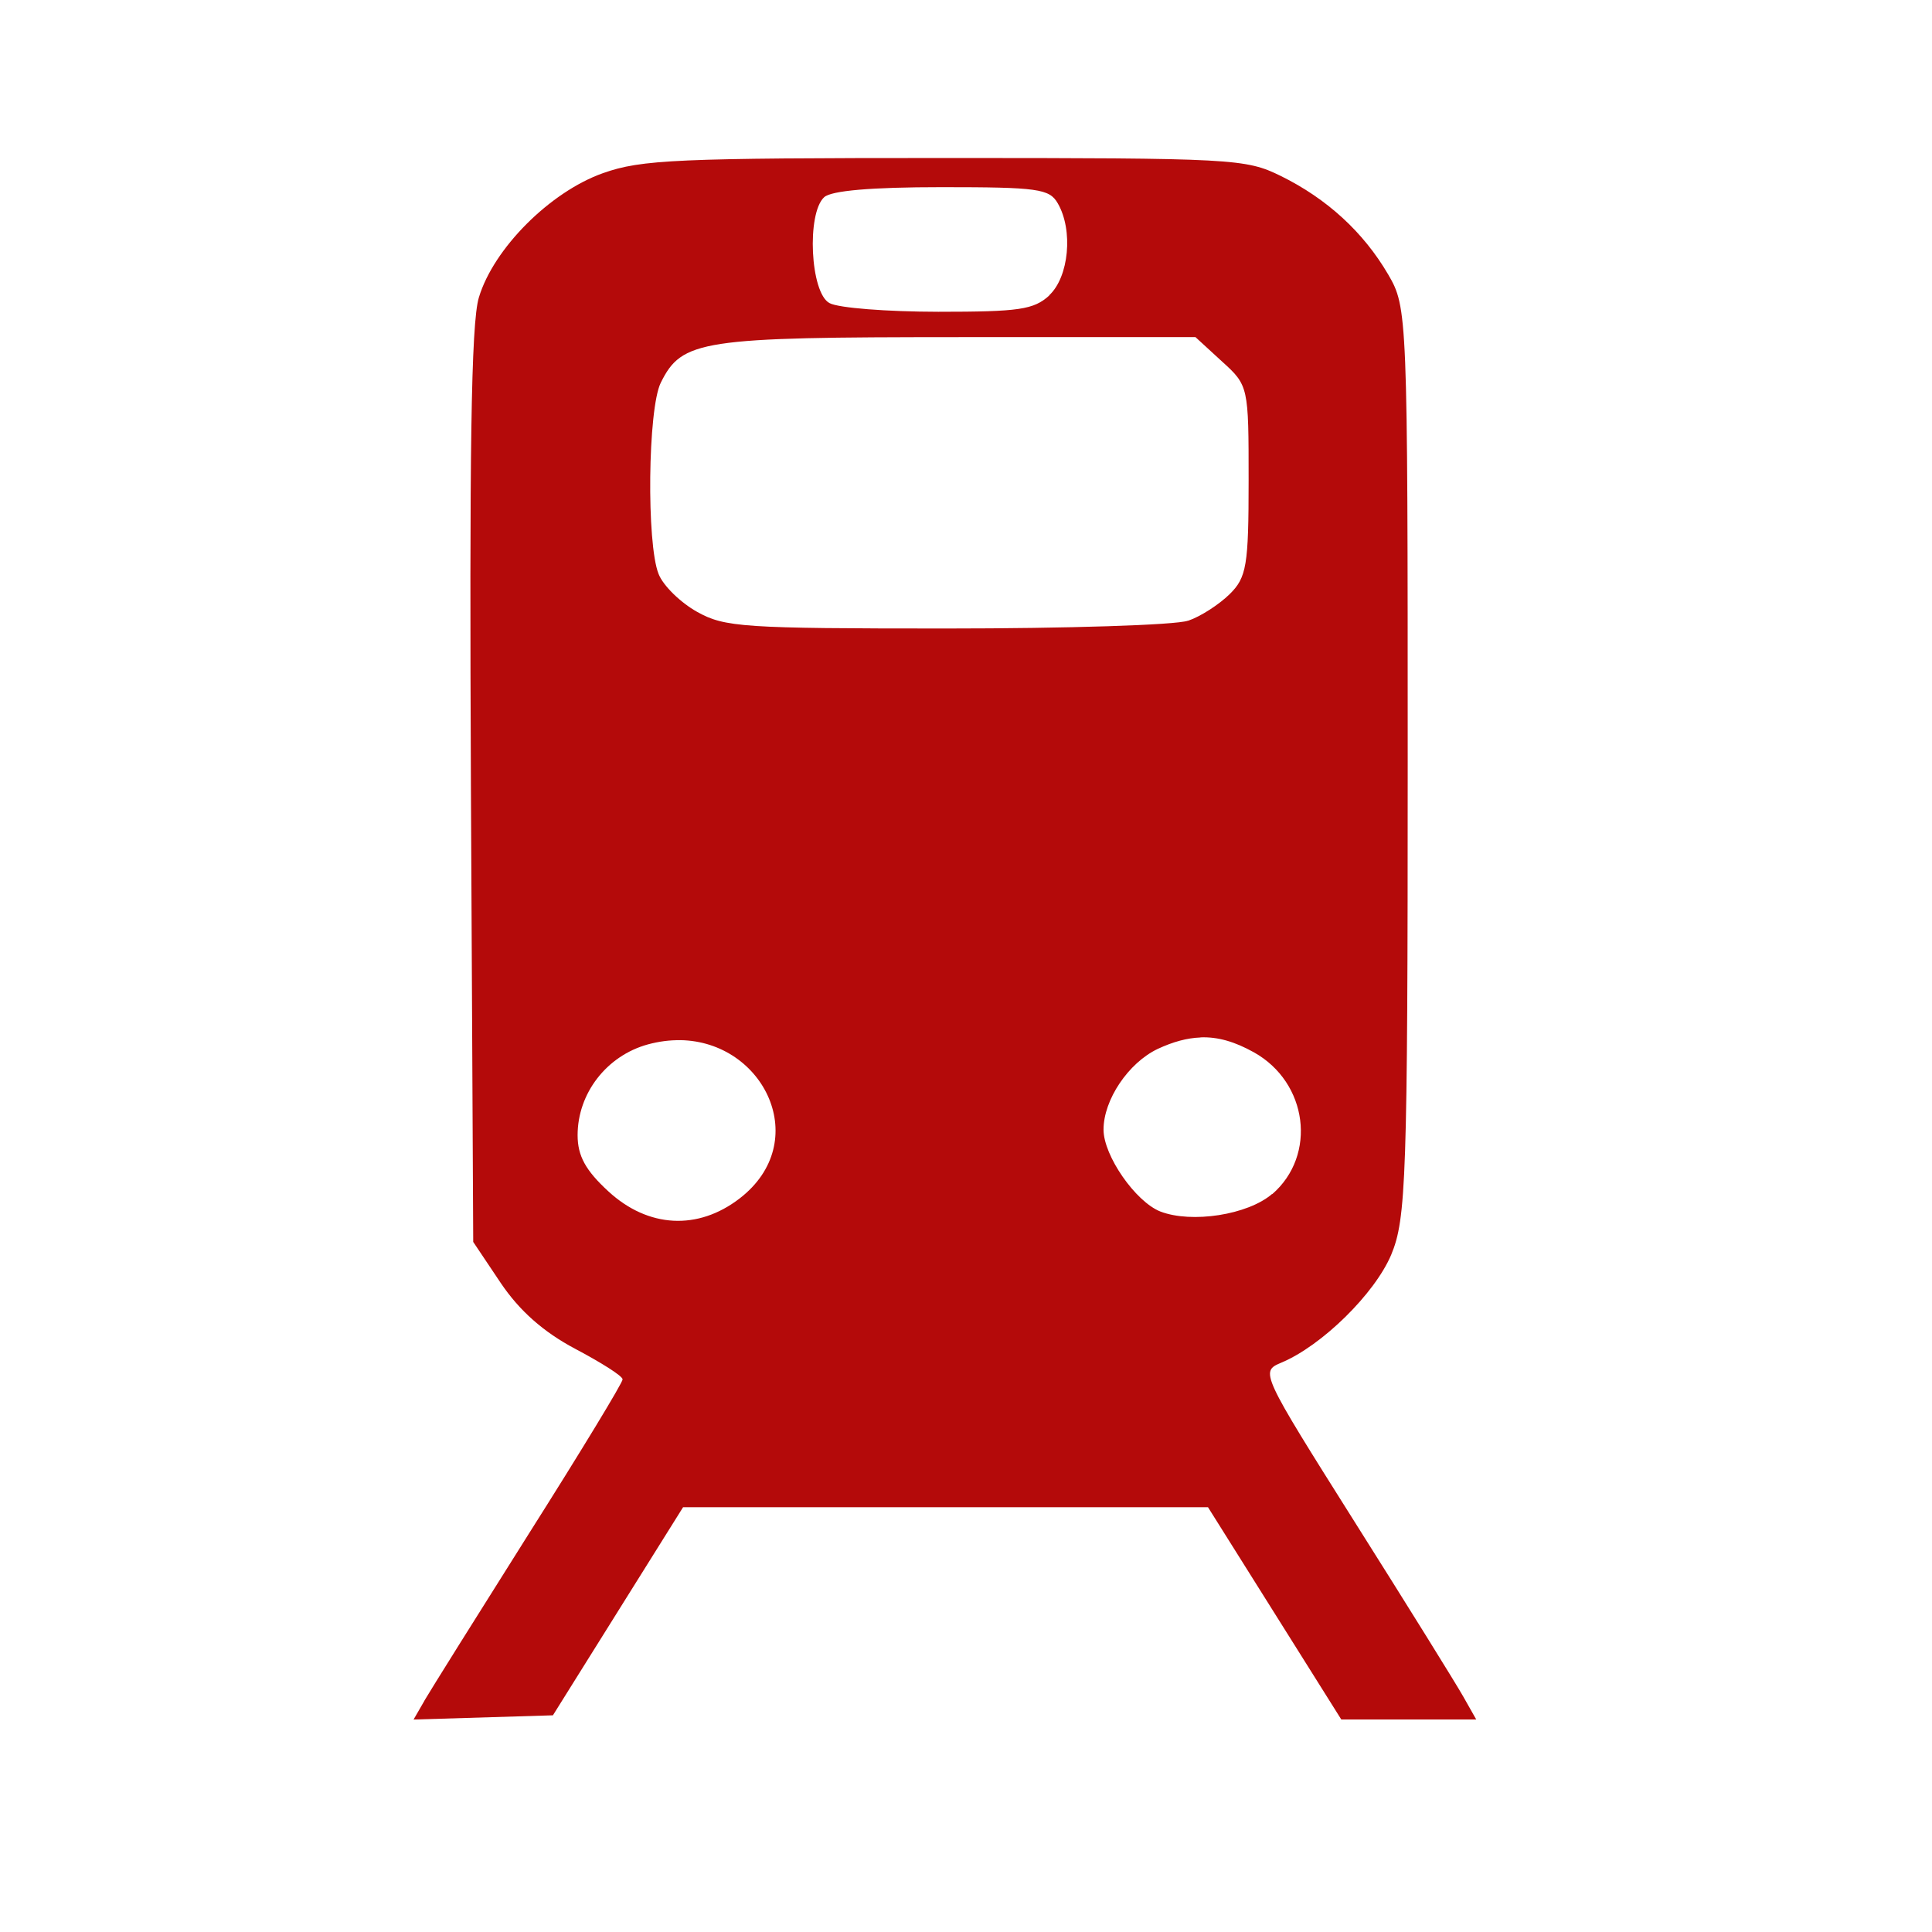
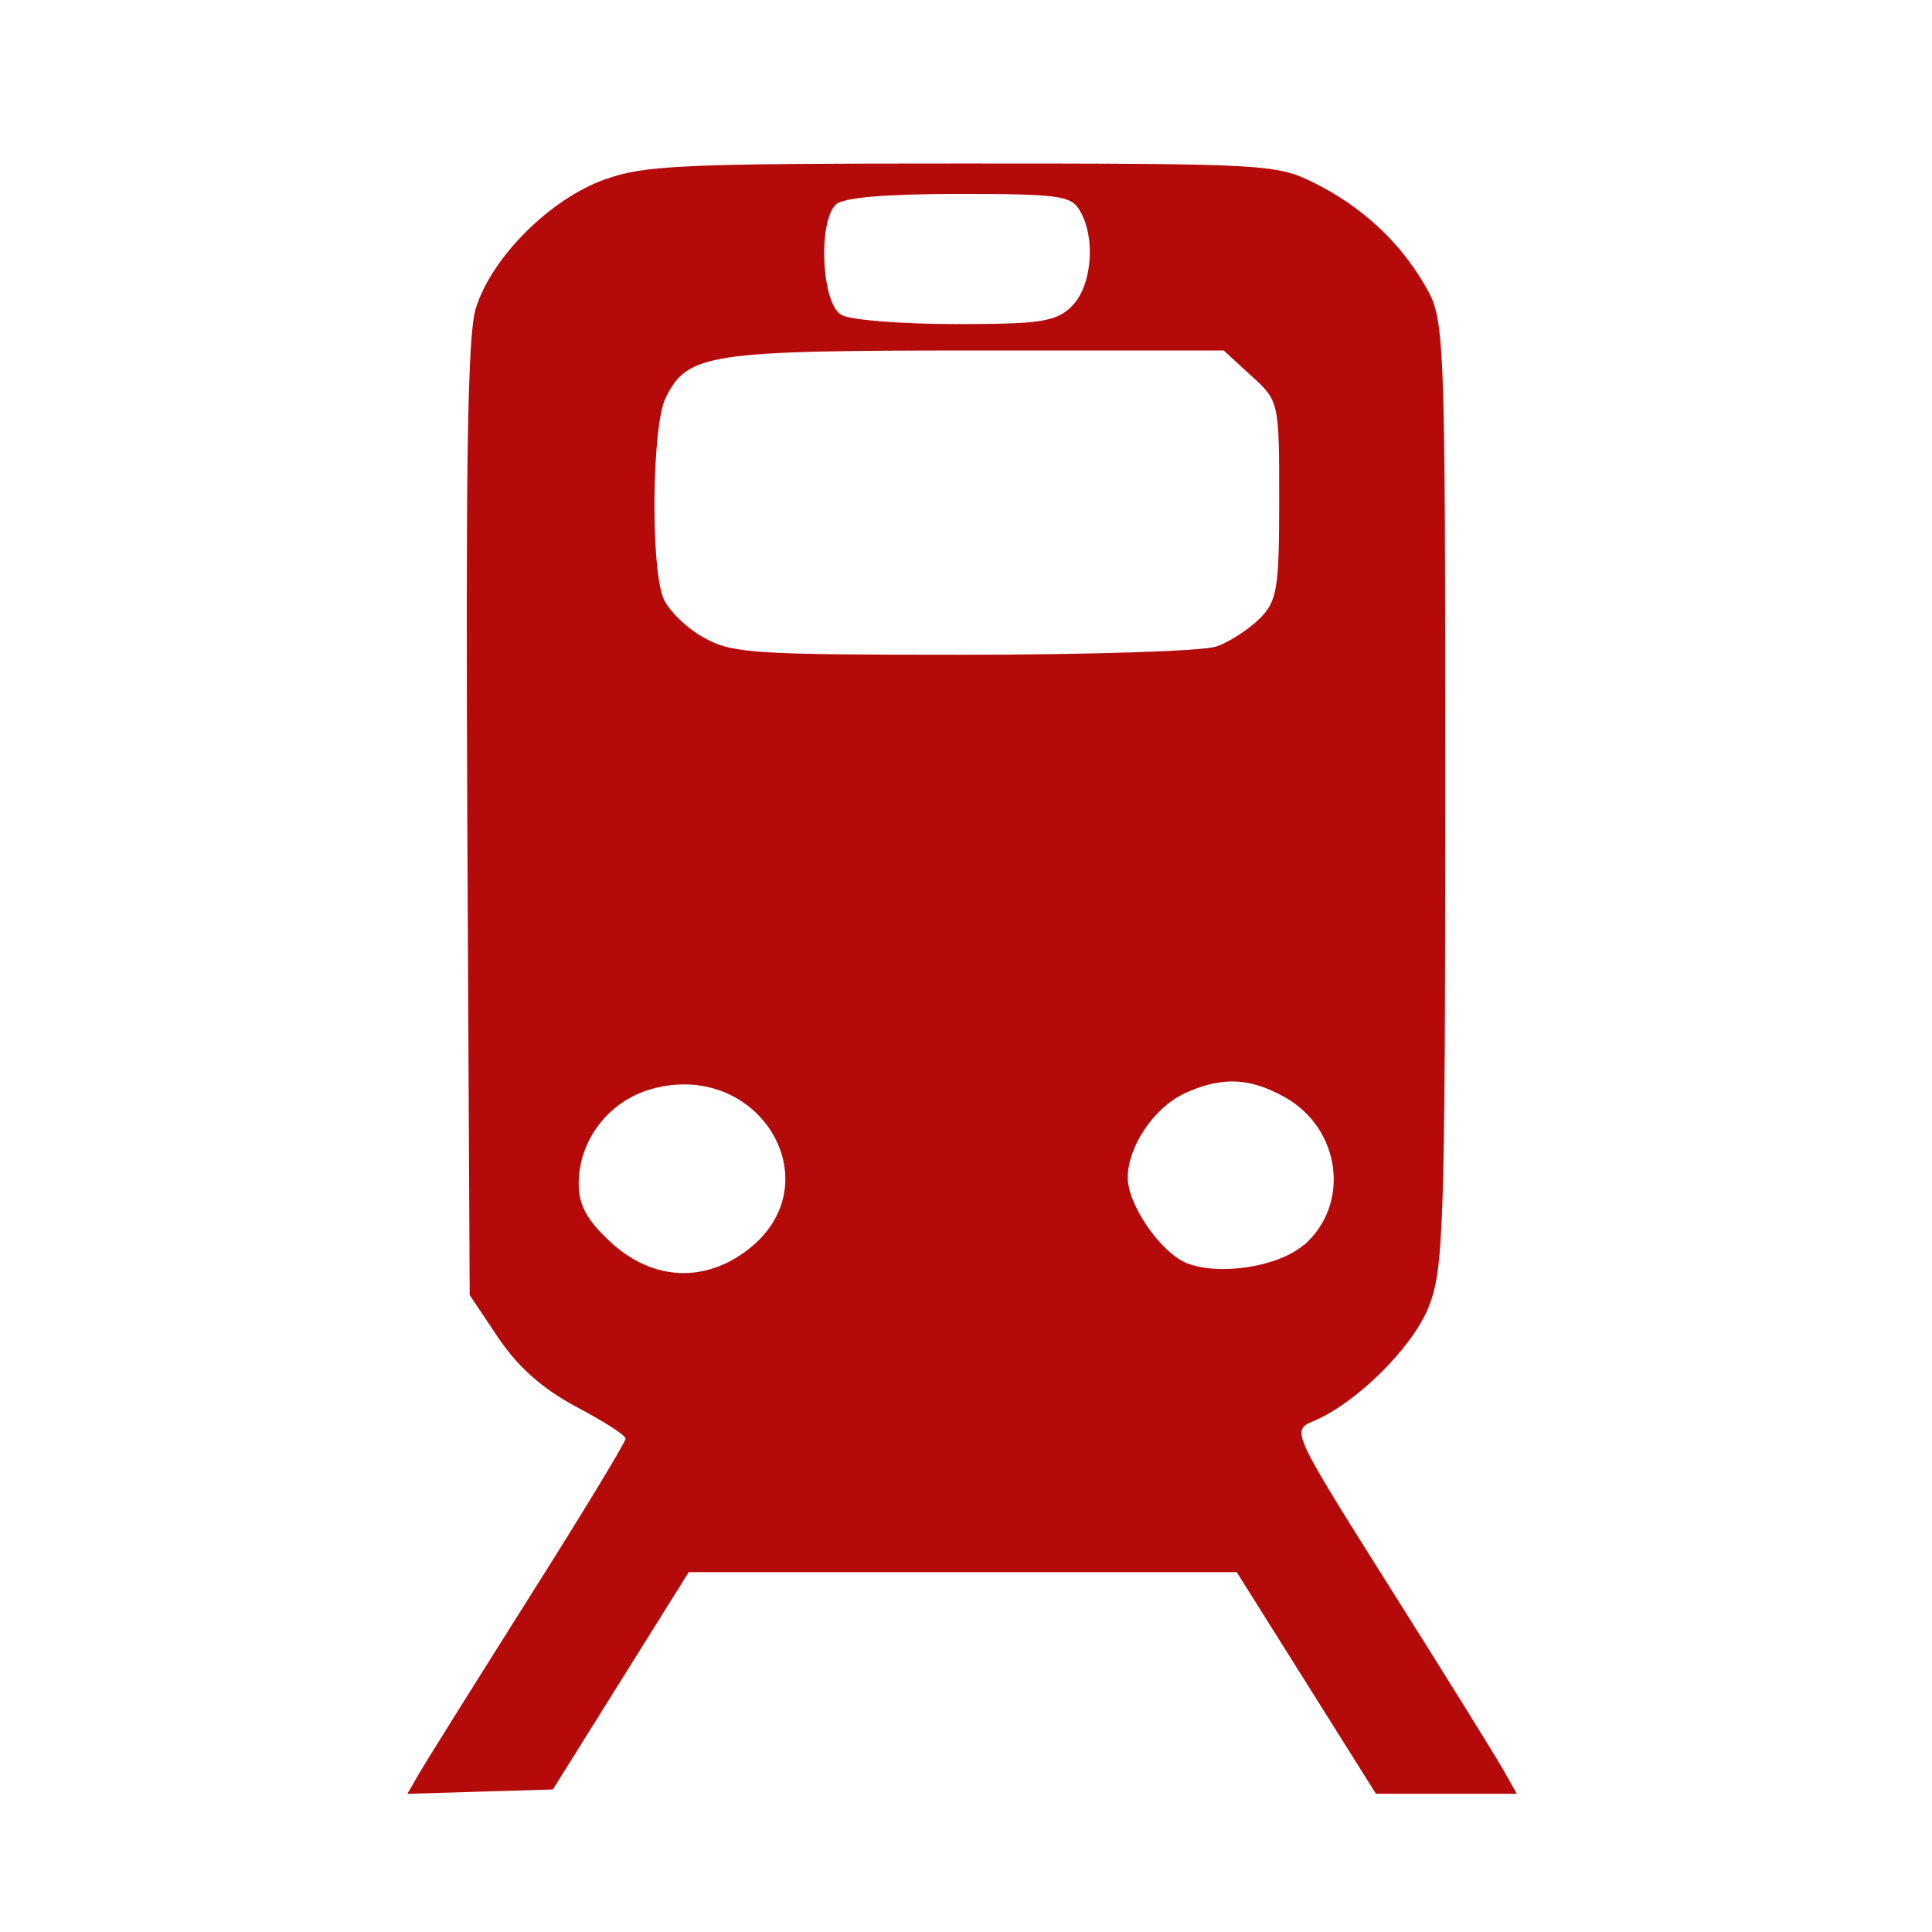
- <svg xmlns="http://www.w3.org/2000/svg" width="32" height="32" id="svg4929" version="1.1" viewBox="0 0 32 32">
+ <svg xmlns="http://www.w3.org/2000/svg" width="1000" height="1000" id="svg4929" version="1.1" viewBox="0 0 1000 1000">
  <defs id="defs4931" />
-   <g id="layer1">
-     <path style="fill:#b40a0a;fill-opacity:1" d="m 15.654,2.617 c -4.439,0 -5.03,0.025 -5.667,0.251 C 9.11,3.179 8.176,4.115 7.932,4.926 7.8,5.352 7.775,7.591 7.8,13.042 l 0.038,7.528 0.455,0.679 c 0.309,0.459 0.706,0.812 1.235,1.092 0.428,0.227 0.784,0.449 0.784,0.506 0.004,0.05 -0.693,1.198 -1.549,2.55 -0.854,1.354 -1.635,2.602 -1.736,2.775 l 0.006,-0.008 -0.183,0.317 1.154,-0.035 1.154,-0.035 1.078,-1.724 1.078,-1.723 4.347,0 4.347,0 1.104,1.758 1.104,1.758 1.118,0 1.117,0 -0.214,-0.378 c -0.118,-0.21 -0.924,-1.508 -1.791,-2.881 -1.566,-2.485 -1.573,-2.503 -1.226,-2.65 0.674,-0.281 1.551,-1.144 1.823,-1.789 0.247,-0.595 0.273,-1.245 0.273,-8.166 0,-7.428 -0.005,-7.524 -0.324,-8.071 C 22.581,3.843 21.978,3.291 21.213,2.914 20.631,2.629 20.438,2.617 15.654,2.617 Z m -0.057,0.483 c 1.593,0 1.784,0.027 1.922,0.266 0.26,0.445 0.187,1.224 -0.143,1.527 l 0.005,0 c -0.261,0.236 -0.496,0.271 -1.84,0.271 -0.847,-0.001 -1.658,-0.063 -1.802,-0.144 -0.319,-0.168 -0.381,-1.486 -0.088,-1.754 0.119,-0.108 0.772,-0.166 1.947,-0.166 z m 0.279,2.483 3.924,0 0.44,0.404 c 0.441,0.398 0.441,0.421 0.441,1.974 0,1.404 -0.033,1.604 -0.315,1.881 -0.175,0.171 -0.481,0.37 -0.686,0.439 l -0.005,0 c -0.203,0.072 -2.006,0.129 -4.004,0.129 -3.366,0 -3.669,-0.021 -4.125,-0.276 C 11.276,9.984 10.983,9.701 10.908,9.506 10.707,9.007 10.729,6.773 10.945,6.338 11.296,5.63 11.615,5.584 15.877,5.584 Z M 19.884,17.182 c 0.289,-0.011 0.57,0.072 0.885,0.248 0.893,0.499 1.048,1.704 0.302,2.35 l 0,-0.005 c -0.403,0.348 -1.335,0.491 -1.853,0.291 -0.411,-0.163 -0.94,-0.924 -0.94,-1.356 0,-0.493 0.41,-1.104 0.896,-1.336 0.256,-0.119 0.486,-0.182 0.71,-0.19 z m -8.616,0.046 c 1.395,0.022 2.195,1.686 0.984,2.621 -0.691,0.534 -1.516,0.491 -2.175,-0.116 -0.378,-0.347 -0.51,-0.588 -0.51,-0.931 0,-0.694 0.482,-1.316 1.163,-1.503 0.187,-0.051 0.367,-0.073 0.538,-0.07 z" id="path7172" />
+   <g id="layer1" transform="translate(0,968)">
+     <path style="fill:#b40a0a;fill-opacity:1" d="m 498.115,-883.38 c -144.818,0 -164.118,0.828 -184.895,8.203 -28.604,10.123 -59.091,40.679 -67.042,67.135 -4.302,13.885 -5.122,86.931 -4.302,264.782 l 1.23,245.588 14.837,22.165 c 10.079,14.978 23.03,26.492 40.28,35.637 13.975,7.413 25.573,14.639 25.573,16.522 0.131,1.616 -22.621,39.099 -50.528,83.204 -27.866,44.18 -53.355,84.898 -56.634,90.543 l 0.196,-0.264 -5.98,10.349 37.657,-1.13 37.66,-1.13 35.16,-56.261 35.162,-56.221 141.824,0 141.827,0 36.021,57.35 36.021,57.353 36.471,0 36.428,0 -6.966,-12.343 c -3.852,-6.85 -30.161,-49.186 -58.436,-94.006 -51.099,-81.06 -51.303,-81.663 -39.994,-86.443 22.005,-9.181 50.609,-37.331 59.46,-58.367 8.074,-19.418 8.893,-40.605 8.893,-266.399 0,-242.35 -0.163,-245.474 -10.573,-263.311 -13.358,-22.954 -33.028,-40.979 -57.985,-53.285 -19.013,-9.295 -25.285,-9.671 -181.373,-9.671 z m -1.843,15.766 c 51.961,0 58.188,0.867 62.695,8.694 8.482,14.526 6.108,39.928 -4.669,49.825 l 0.163,0 c -8.524,7.715 -16.186,8.845 -60.034,8.845 -27.619,-0.038 -54.091,-2.067 -58.803,-4.703 -10.409,-5.495 -12.417,-48.471 -2.868,-57.239 3.892,-3.539 25.201,-5.422 63.517,-5.422 z m 9.097,81.023 128.017,0 14.342,13.171 c 14.384,12.983 14.383,13.736 14.383,64.39 0,45.797 -1.064,52.346 -10.283,61.378 -5.697,5.569 -15.696,12.079 -22.375,14.337 l -0.163,0 c -6.639,2.335 -65.442,4.214 -130.639,4.214 -109.823,0 -119.699,-0.679 -134.575,-8.994 -8.811,-4.929 -18.358,-14.187 -20.817,-20.545 -6.556,-16.257 -5.817,-89.153 1.23,-103.34 11.434,-23.107 21.843,-24.611 160.883,-24.611 z m 130.745,378.388 c 9.432,-0.35 18.584,2.339 28.865,8.096 29.136,16.294 34.178,55.581 9.837,76.656 l 0,-0.176 c -13.154,11.364 -43.562,16.032 -60.446,9.483 -13.399,-5.306 -30.651,-30.142 -30.651,-44.254 0,-16.07 13.362,-36.015 29.22,-43.578 8.336,-3.868 15.84,-5.952 23.175,-6.213 z m -281.082,1.502 c 45.496,0.718 71.603,55.005 32.113,85.505 -22.537,17.424 -49.461,16.032 -70.974,-3.798 -12.334,-11.327 -16.639,-19.192 -16.639,-30.368 0,-22.654 15.736,-42.94 37.946,-49.036 6.087,-1.673 11.966,-2.391 17.554,-2.299 z" id="path7172" />
  </g>
</svg>
